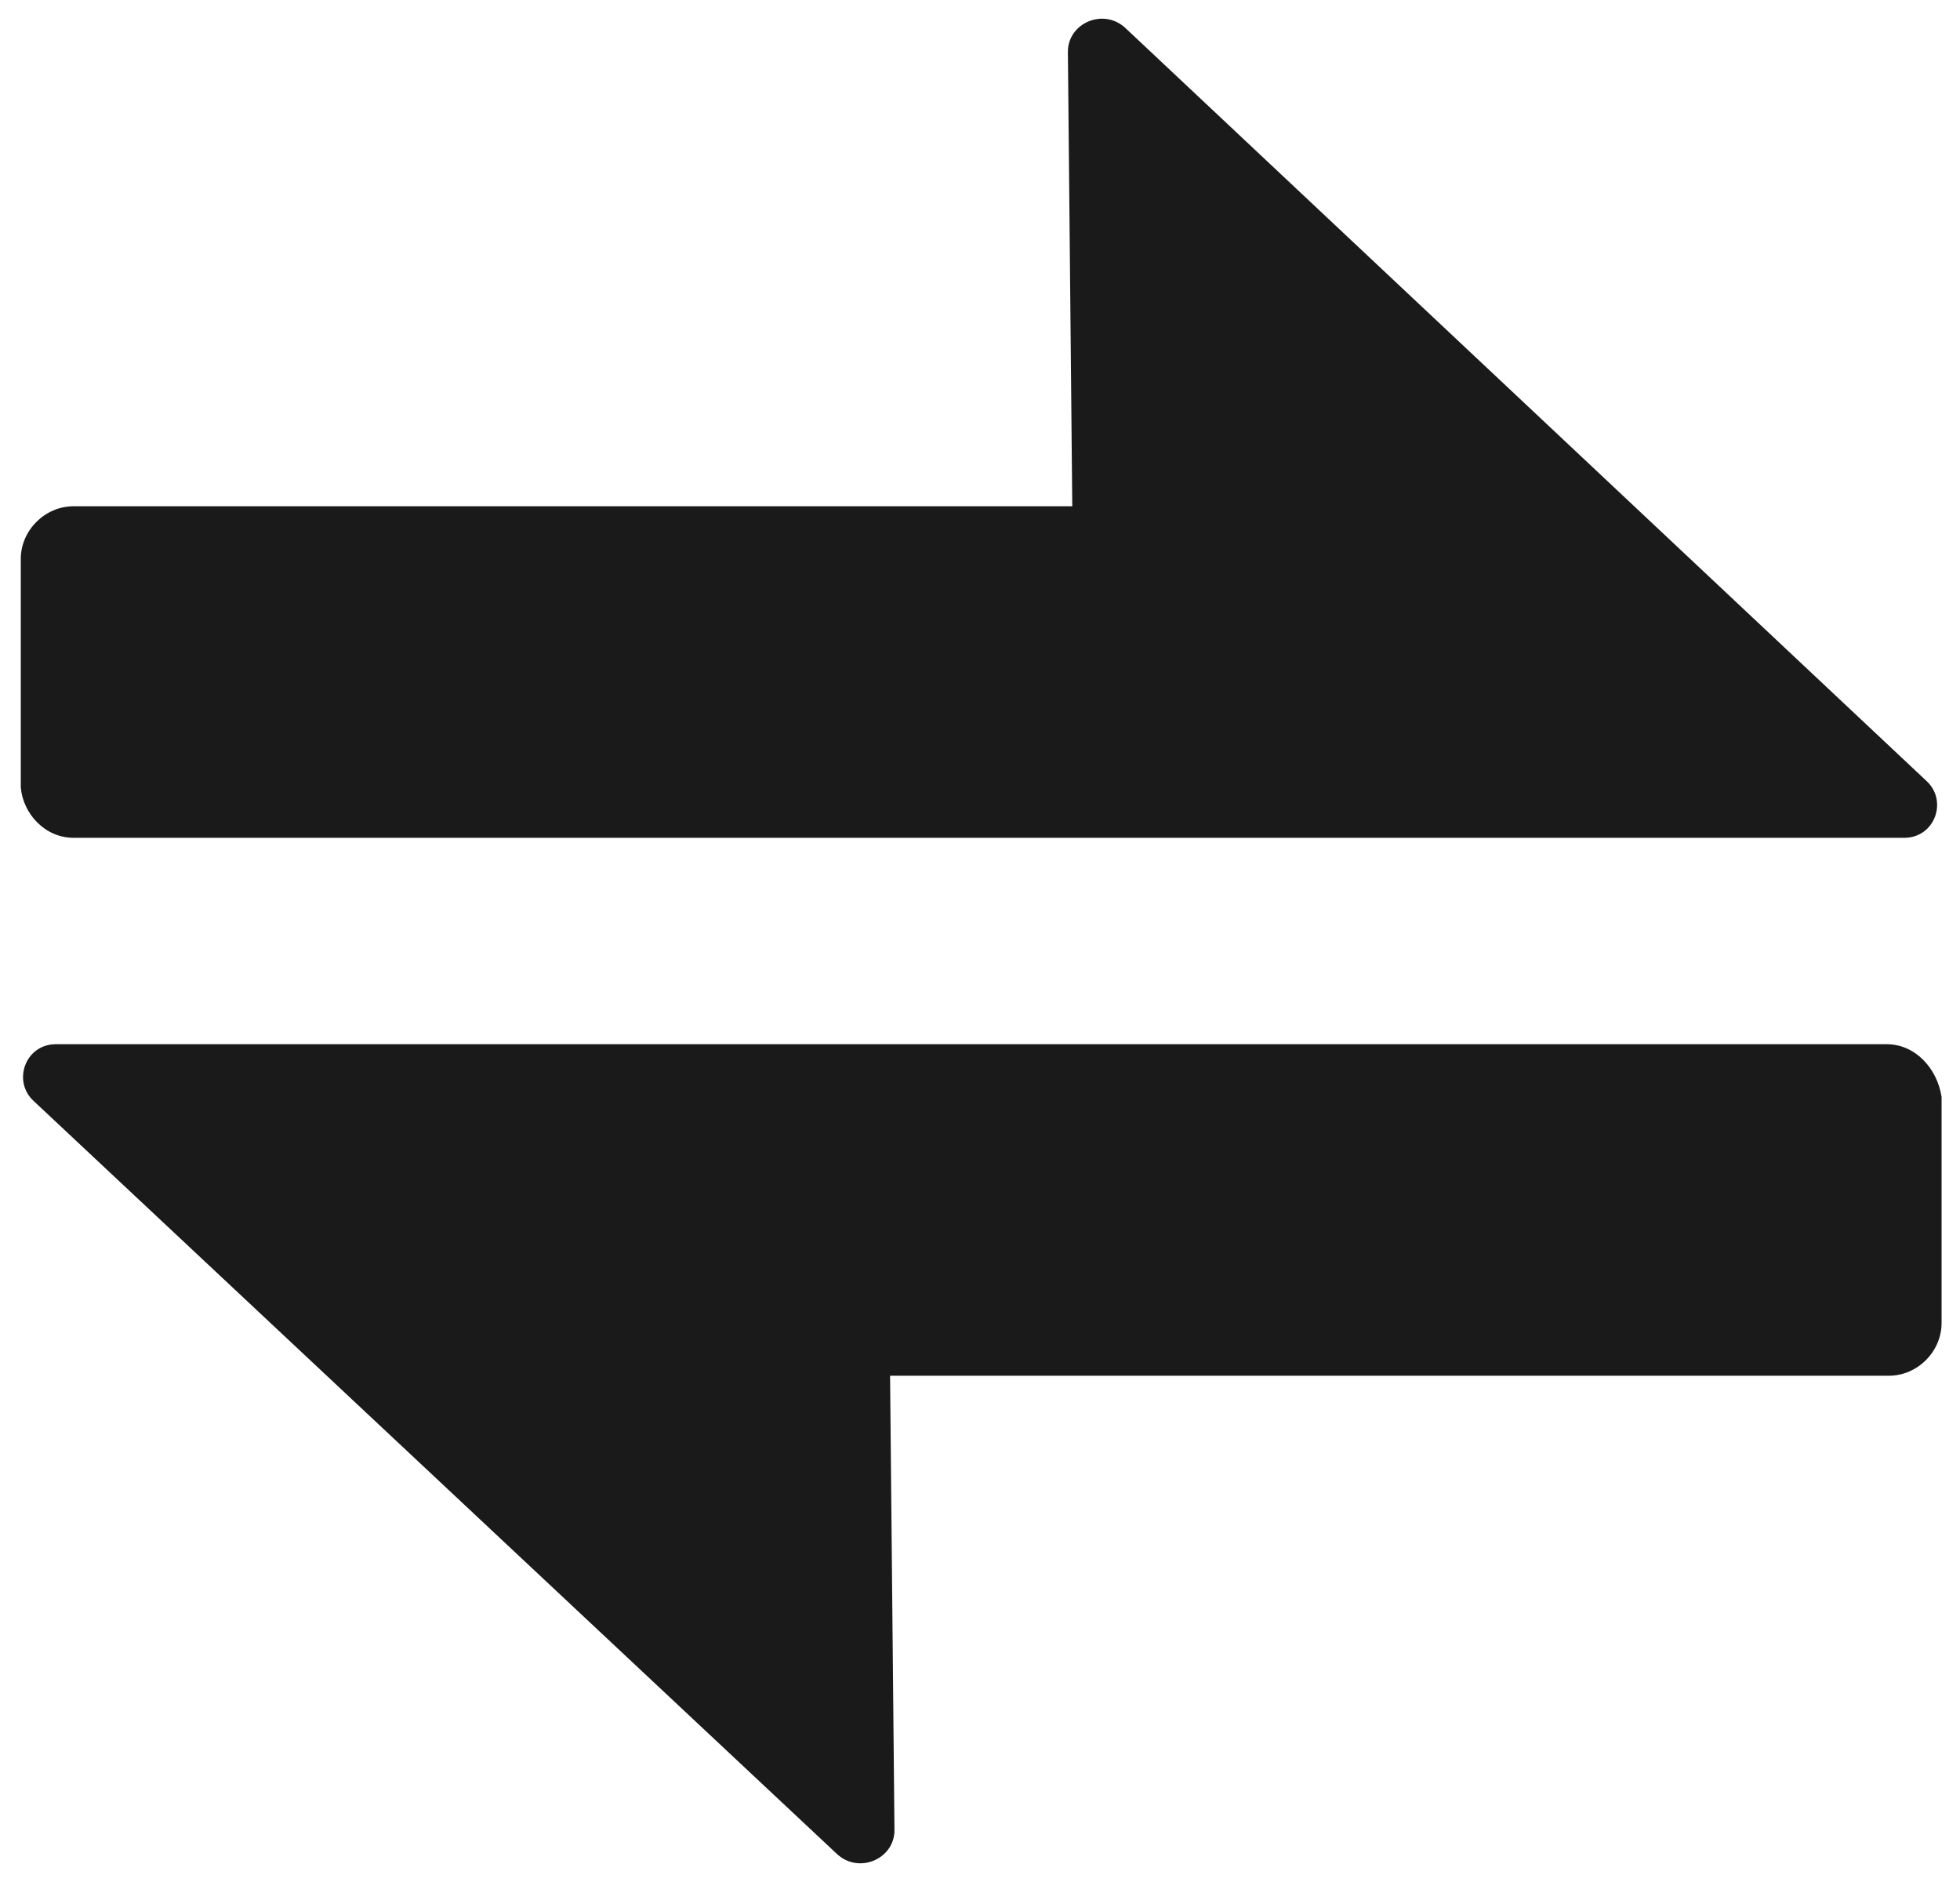
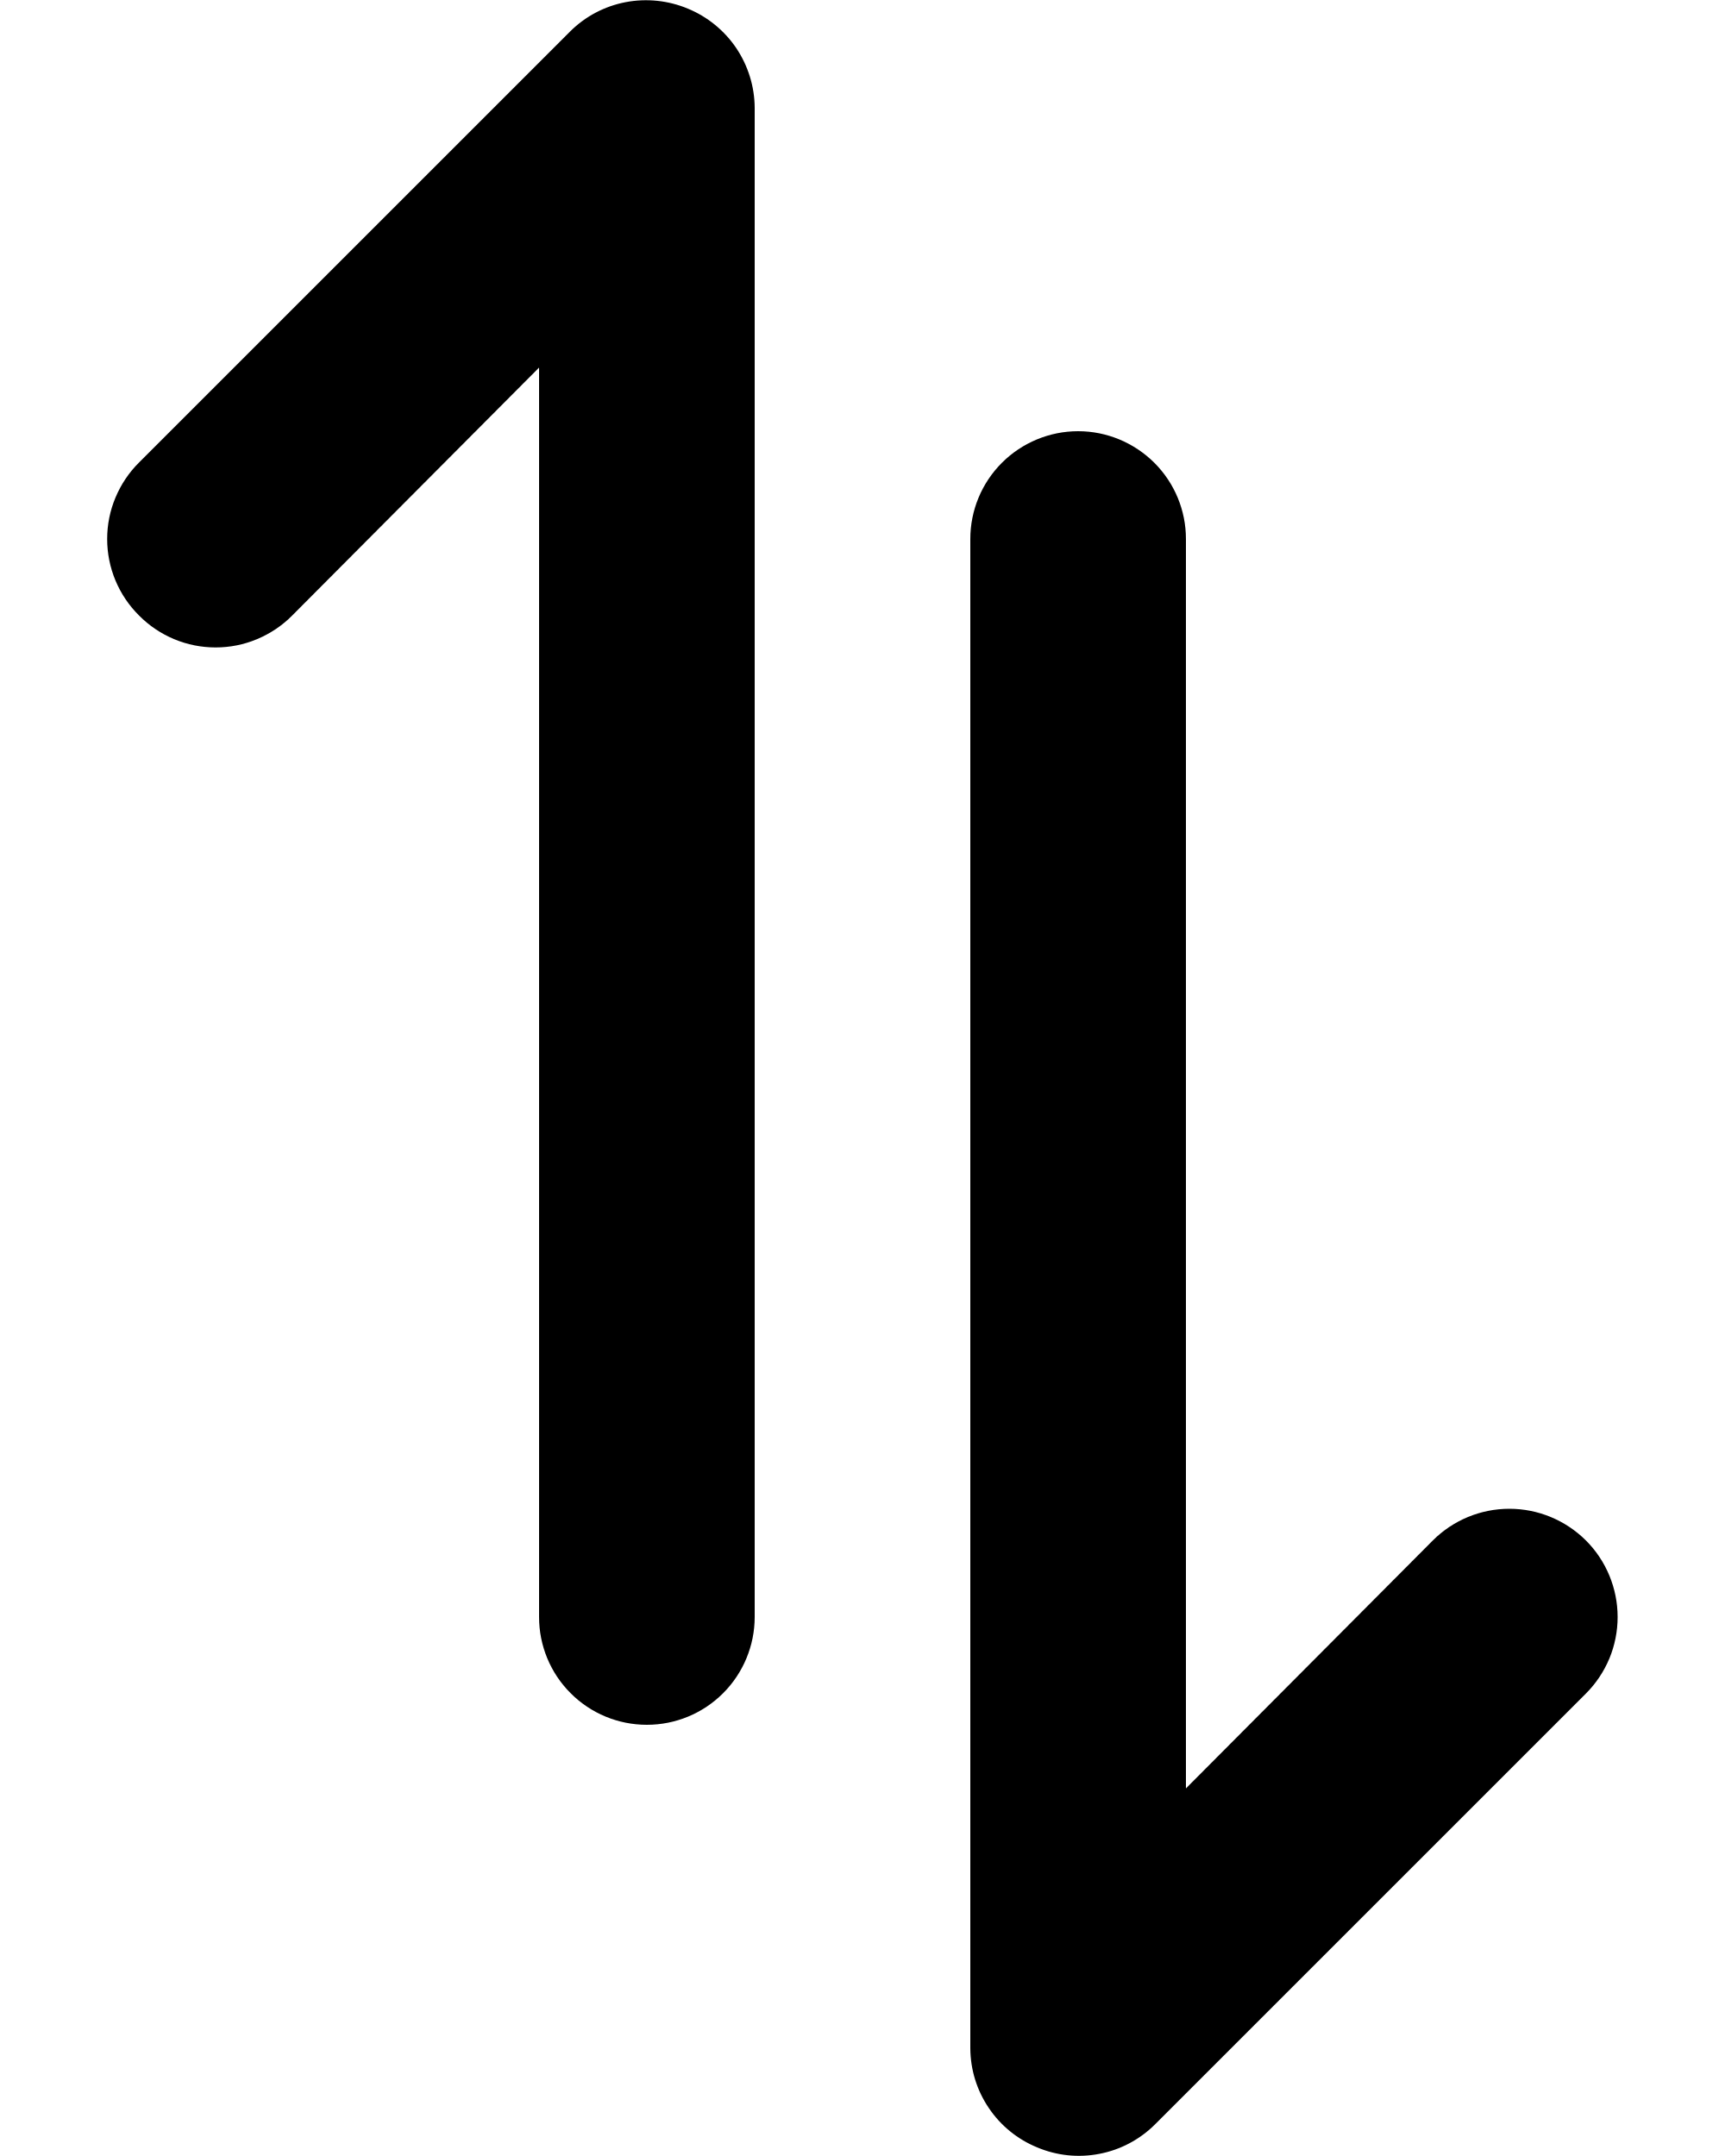
- <svg xmlns="http://www.w3.org/2000/svg" width="25" height="24" viewBox="0 0 25 24" fill="none">
-   <path d="M0.937 10.684H13.733H16.813H24.289C24.681 10.684 24.849 10.208 24.569 9.956L14.349 0.352C14.069 0.1 13.621 0.296 13.621 0.66L13.677 6.456H0.937C0.573 6.456 0.265 6.764 0.265 7.128V10.04C0.293 10.376 0.573 10.684 0.937 10.684ZM24.065 13.316H11.269H8.189H0.713C0.321 13.316 0.153 13.792 0.433 14.044L10.681 23.648C10.961 23.9 11.409 23.704 11.409 23.34L11.353 17.544H24.093C24.457 17.544 24.765 17.236 24.765 16.872V13.988C24.709 13.624 24.429 13.316 24.065 13.316Z" fill="#1A1A1A" />
+ <svg xmlns="http://www.w3.org/2000/svg" width="16" height="20" viewBox="0 0 16 20" fill="none">
+   <path d="M10.71 19.71L14.71 15.71C14.803 15.617 14.877 15.506 14.928 15.384C14.978 15.263 15.004 15.132 15.004 15C15.004 14.734 14.898 14.478 14.71 14.29C14.521 14.102 14.266 13.996 14 13.996C13.733 13.996 13.478 14.102 13.29 14.29L11 16.59L11 5C11 4.735 10.895 4.481 10.707 4.293C10.519 4.106 10.265 4 10 4C9.735 4 9.48 4.106 9.293 4.293C9.105 4.481 9 4.735 9 5L9 19C9.001 19.198 9.06 19.39 9.171 19.554C9.281 19.718 9.437 19.845 9.62 19.92C9.802 19.997 10.003 20.018 10.197 19.98C10.391 19.943 10.569 19.849 10.71 19.71ZM7 15L7 1C6.999 0.803 6.939 0.61 6.829 0.446C6.719 0.283 6.562 0.155 6.38 0.08C6.198 0.004 5.997 -0.017 5.803 0.02C5.609 0.057 5.43 0.151 5.29 0.29L1.29 4.29C1.196 4.383 1.122 4.494 1.071 4.616C1.02 4.737 0.994 4.868 0.994 5C0.994 5.132 1.02 5.263 1.071 5.385C1.122 5.507 1.196 5.617 1.29 5.71C1.383 5.804 1.493 5.878 1.615 5.929C1.737 5.98 1.868 6.006 2 6.006C2.132 6.006 2.263 5.98 2.384 5.929C2.506 5.878 2.617 5.804 2.71 5.71L5 3.41L5 15C5 15.265 5.105 15.52 5.293 15.707C5.48 15.895 5.735 16 6 16C6.265 16 6.519 15.895 6.707 15.707C6.894 15.52 7 15.265 7 15Z" fill="black" />
</svg>
